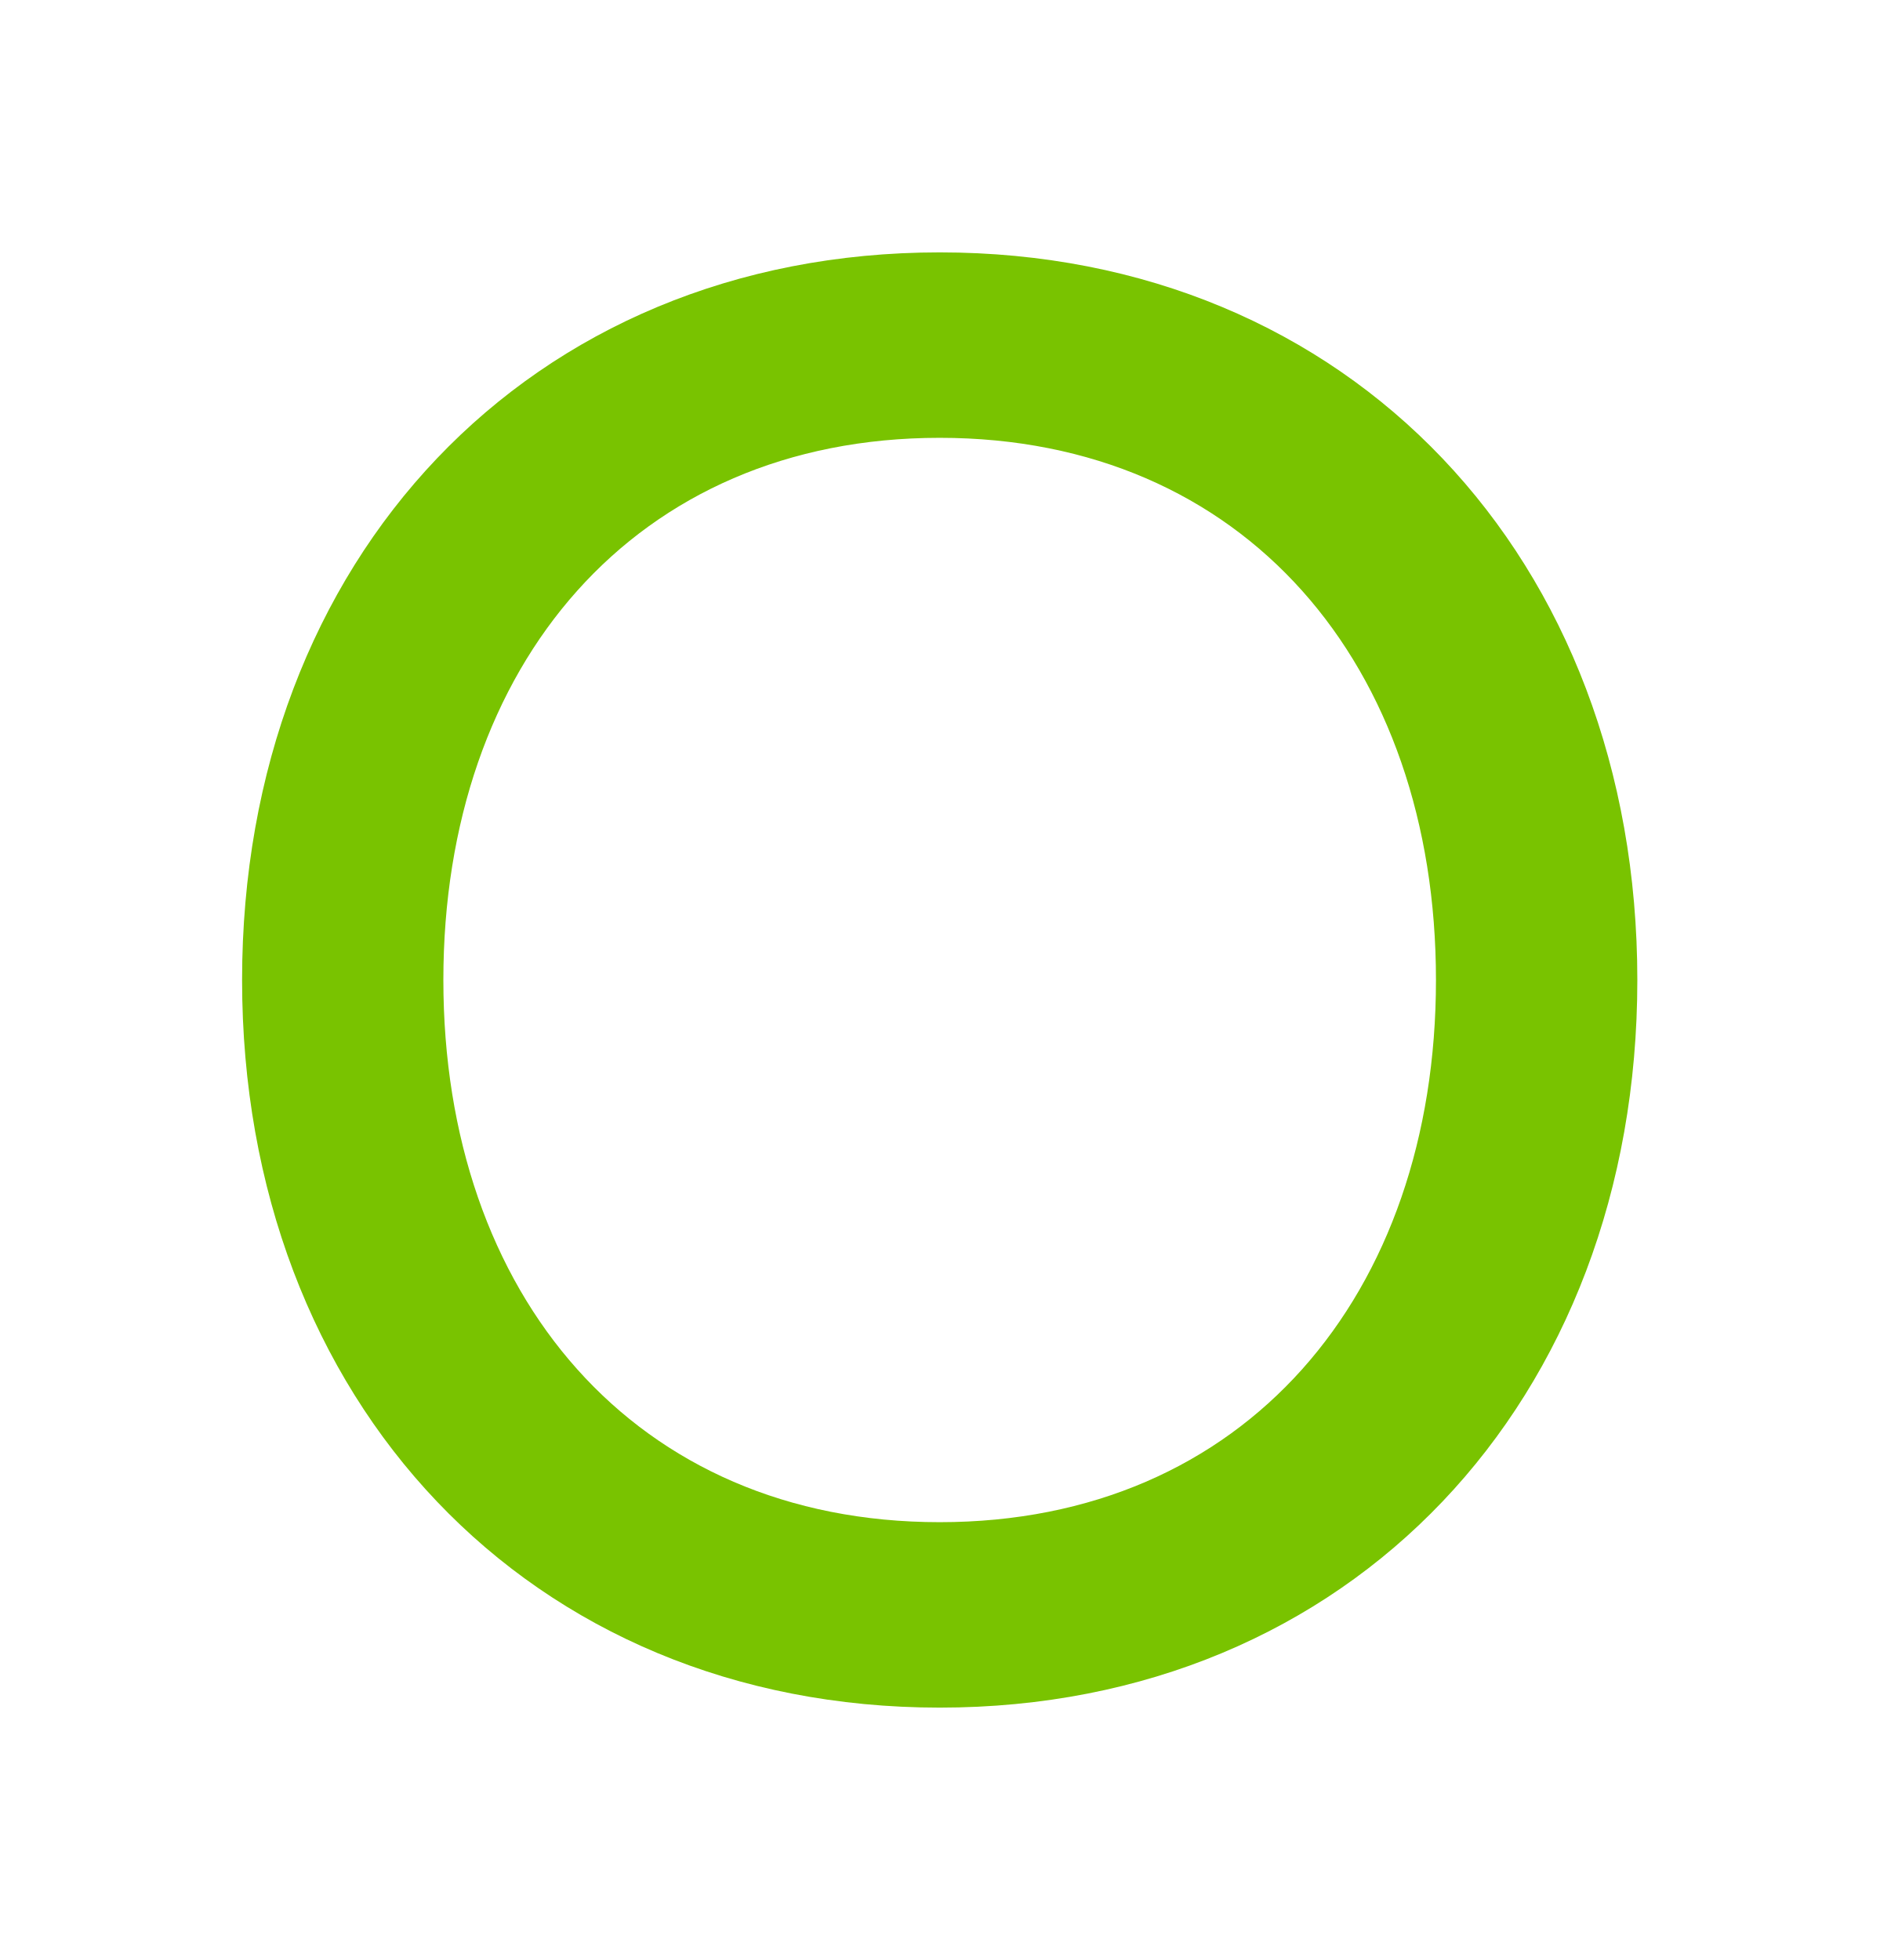
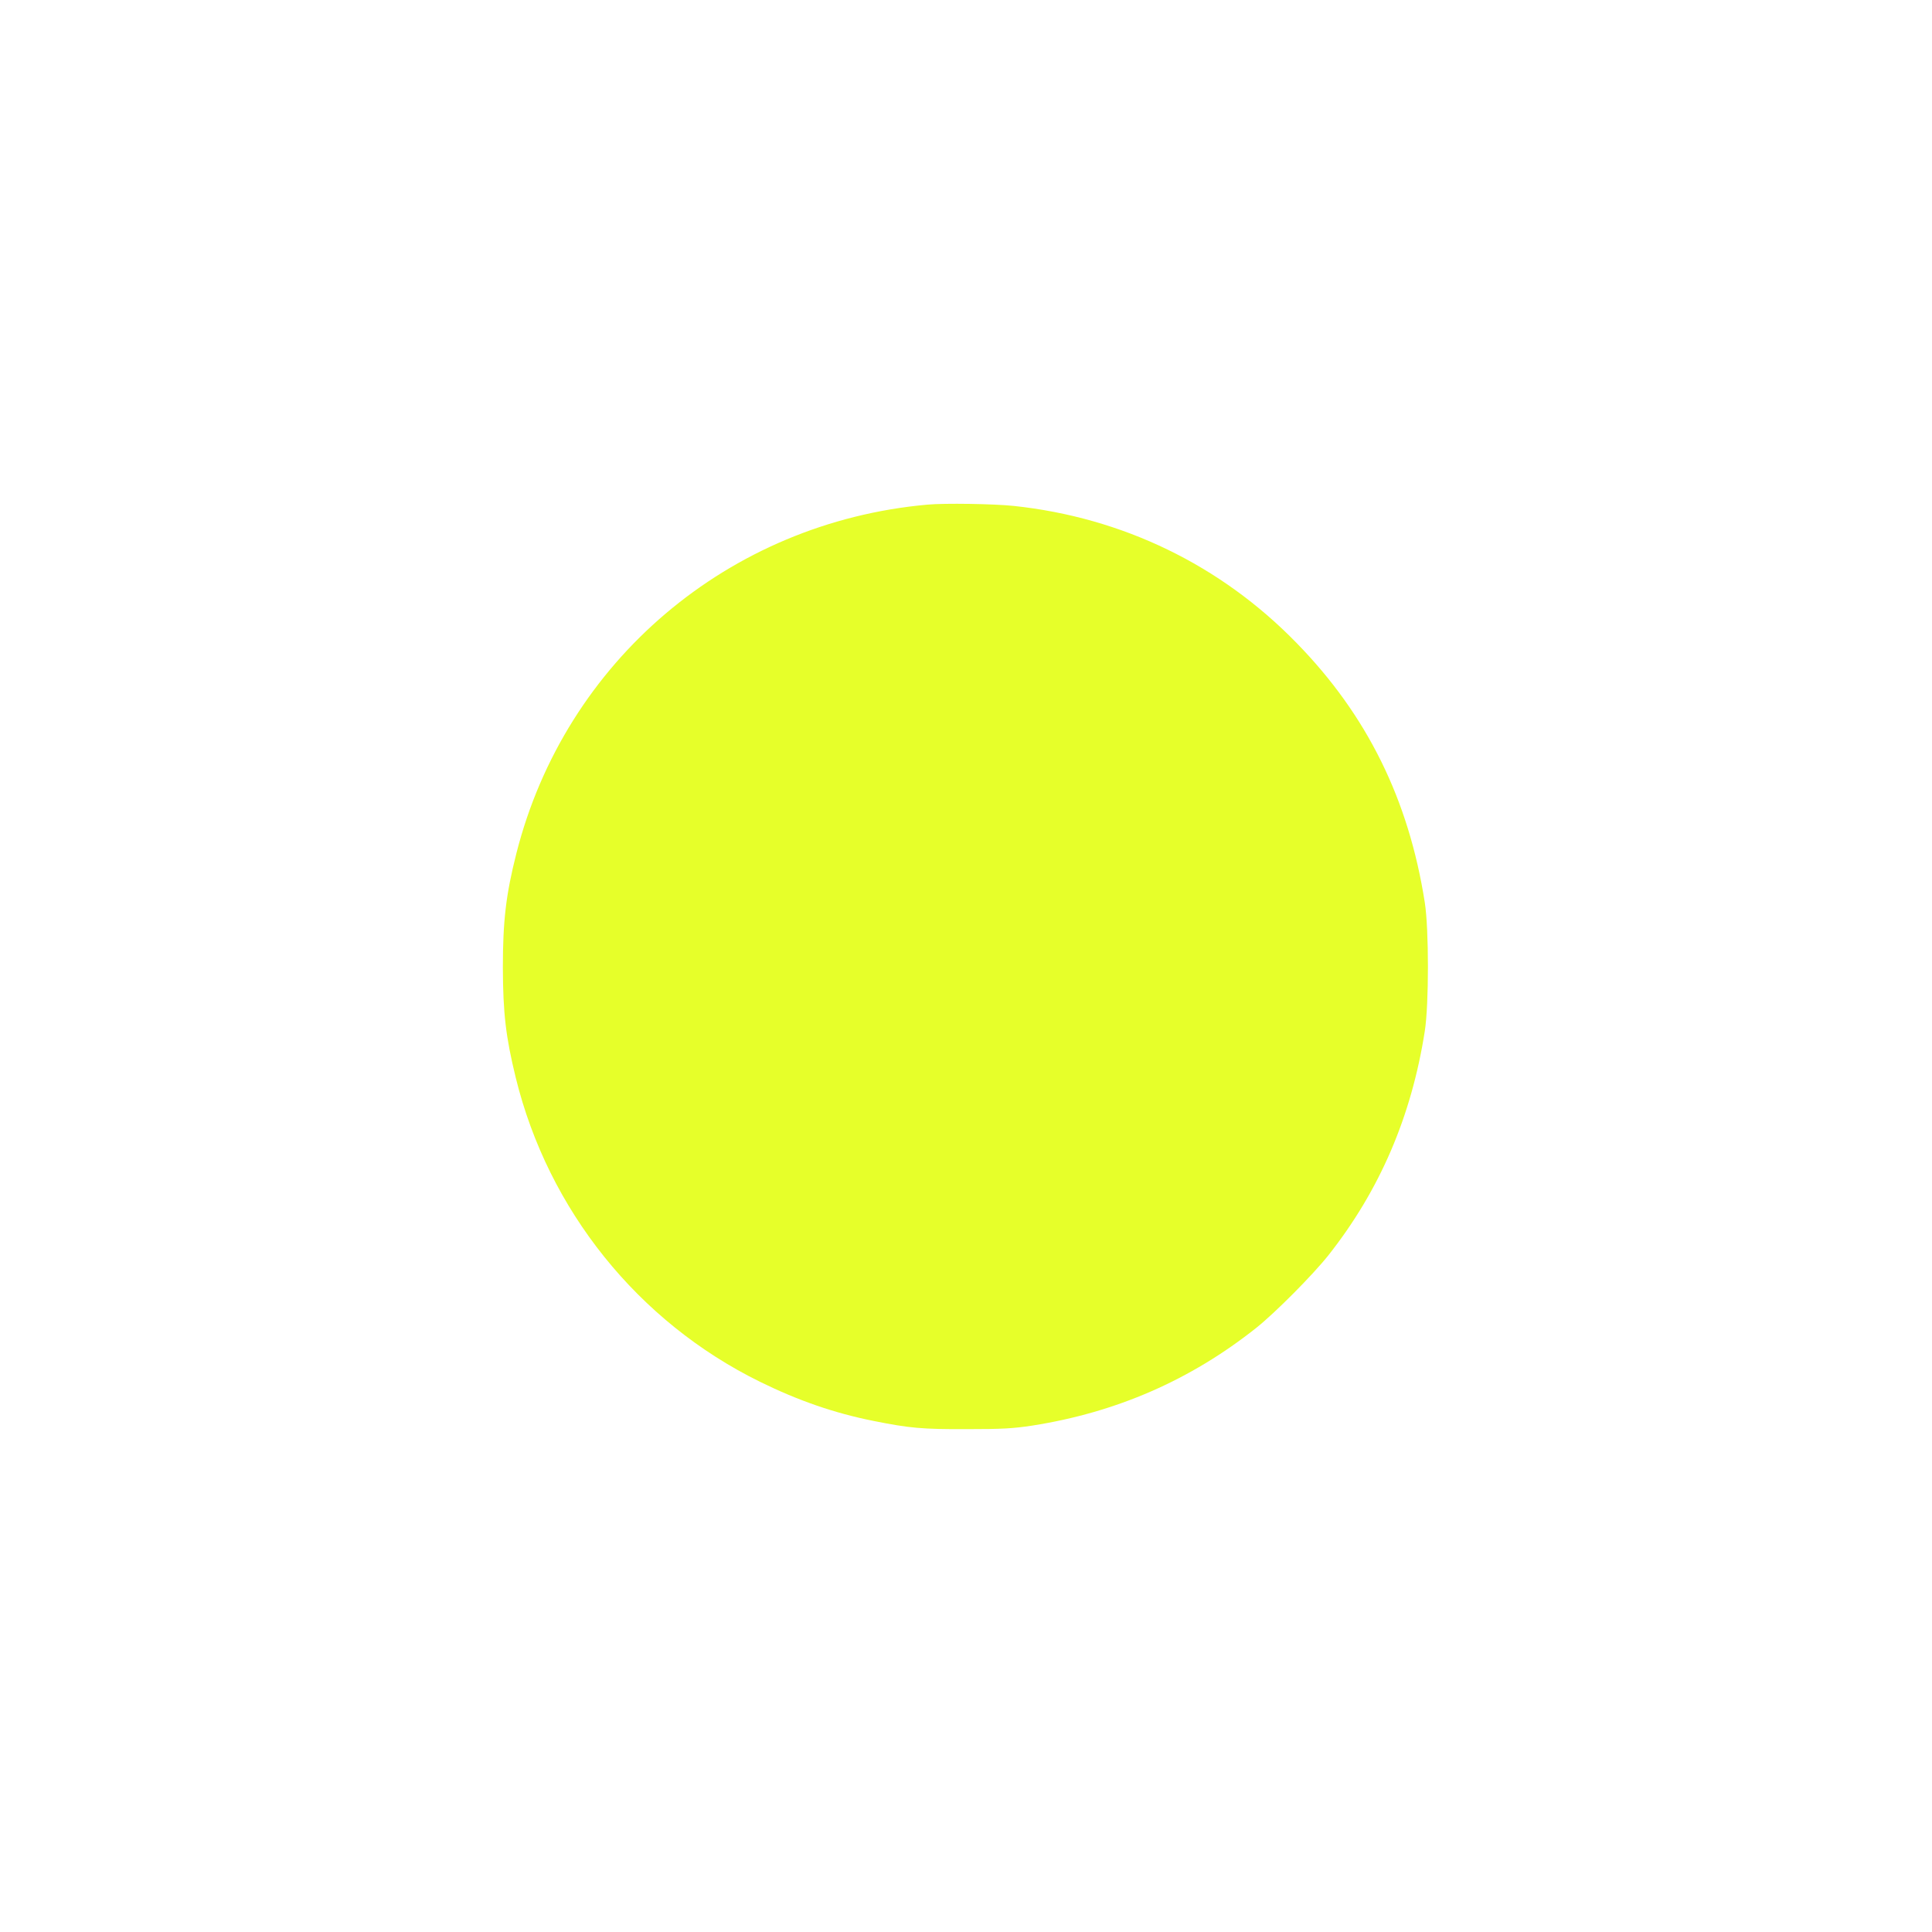
- <svg xmlns="http://www.w3.org/2000/svg" width="21" height="21.9">
-   <svg id="SvgjsSvg1007" width="21" height="21.9" version="1.1" viewBox="0 0 21 21.9">
-     <path d="M2.705 10.95c0-4.7 3.207-8.13 7.795-8.13s7.795 3.43 7.795 8.13c0 4.7-3.207 8.13-7.795 8.13s-7.795-3.431-7.795-8.13zm13.34 0c0-3.519-2.138-6.058-5.545-6.058S4.954 7.43 4.954 10.95c0 3.519 2.138 6.058 5.546 6.058 3.408 0 5.545-2.539 5.545-6.058z" style="fill:#79c300;stroke-width:0;fill-opacity:1" />
-   </svg>
+ <svg xmlns="http://www.w3.org/2000/svg" version="1.0" viewBox="0 0 1201 1201" preserveAspectRatio="xMidYMid meet">
+   <g transform="translate(0,1201) scale(0.1,-0.1)" fill="#e6ff2a" stroke="none">
+     <path d="M5765 8873 c-1236 -111 -2252 -973 -2555 -2168 -65 -256 -84 -420 -84 -710 1 -284 18 -430 80 -684 202 -823 760 -1518 1519 -1891 238 -117 464 -195 705 -243 225 -45 301 -52 580 -51 223 0 288 4 407 22 523 82 984 283 1393 608 119 95 352 330 448 451 319 404 516 862 599 1393 26 165 26 635 0 800 -100 640 -359 1165 -797 1613 -472 485 -1082 780 -1758 852 -122 13 -430 18 -537 8z" />
+   </g>
</svg>
